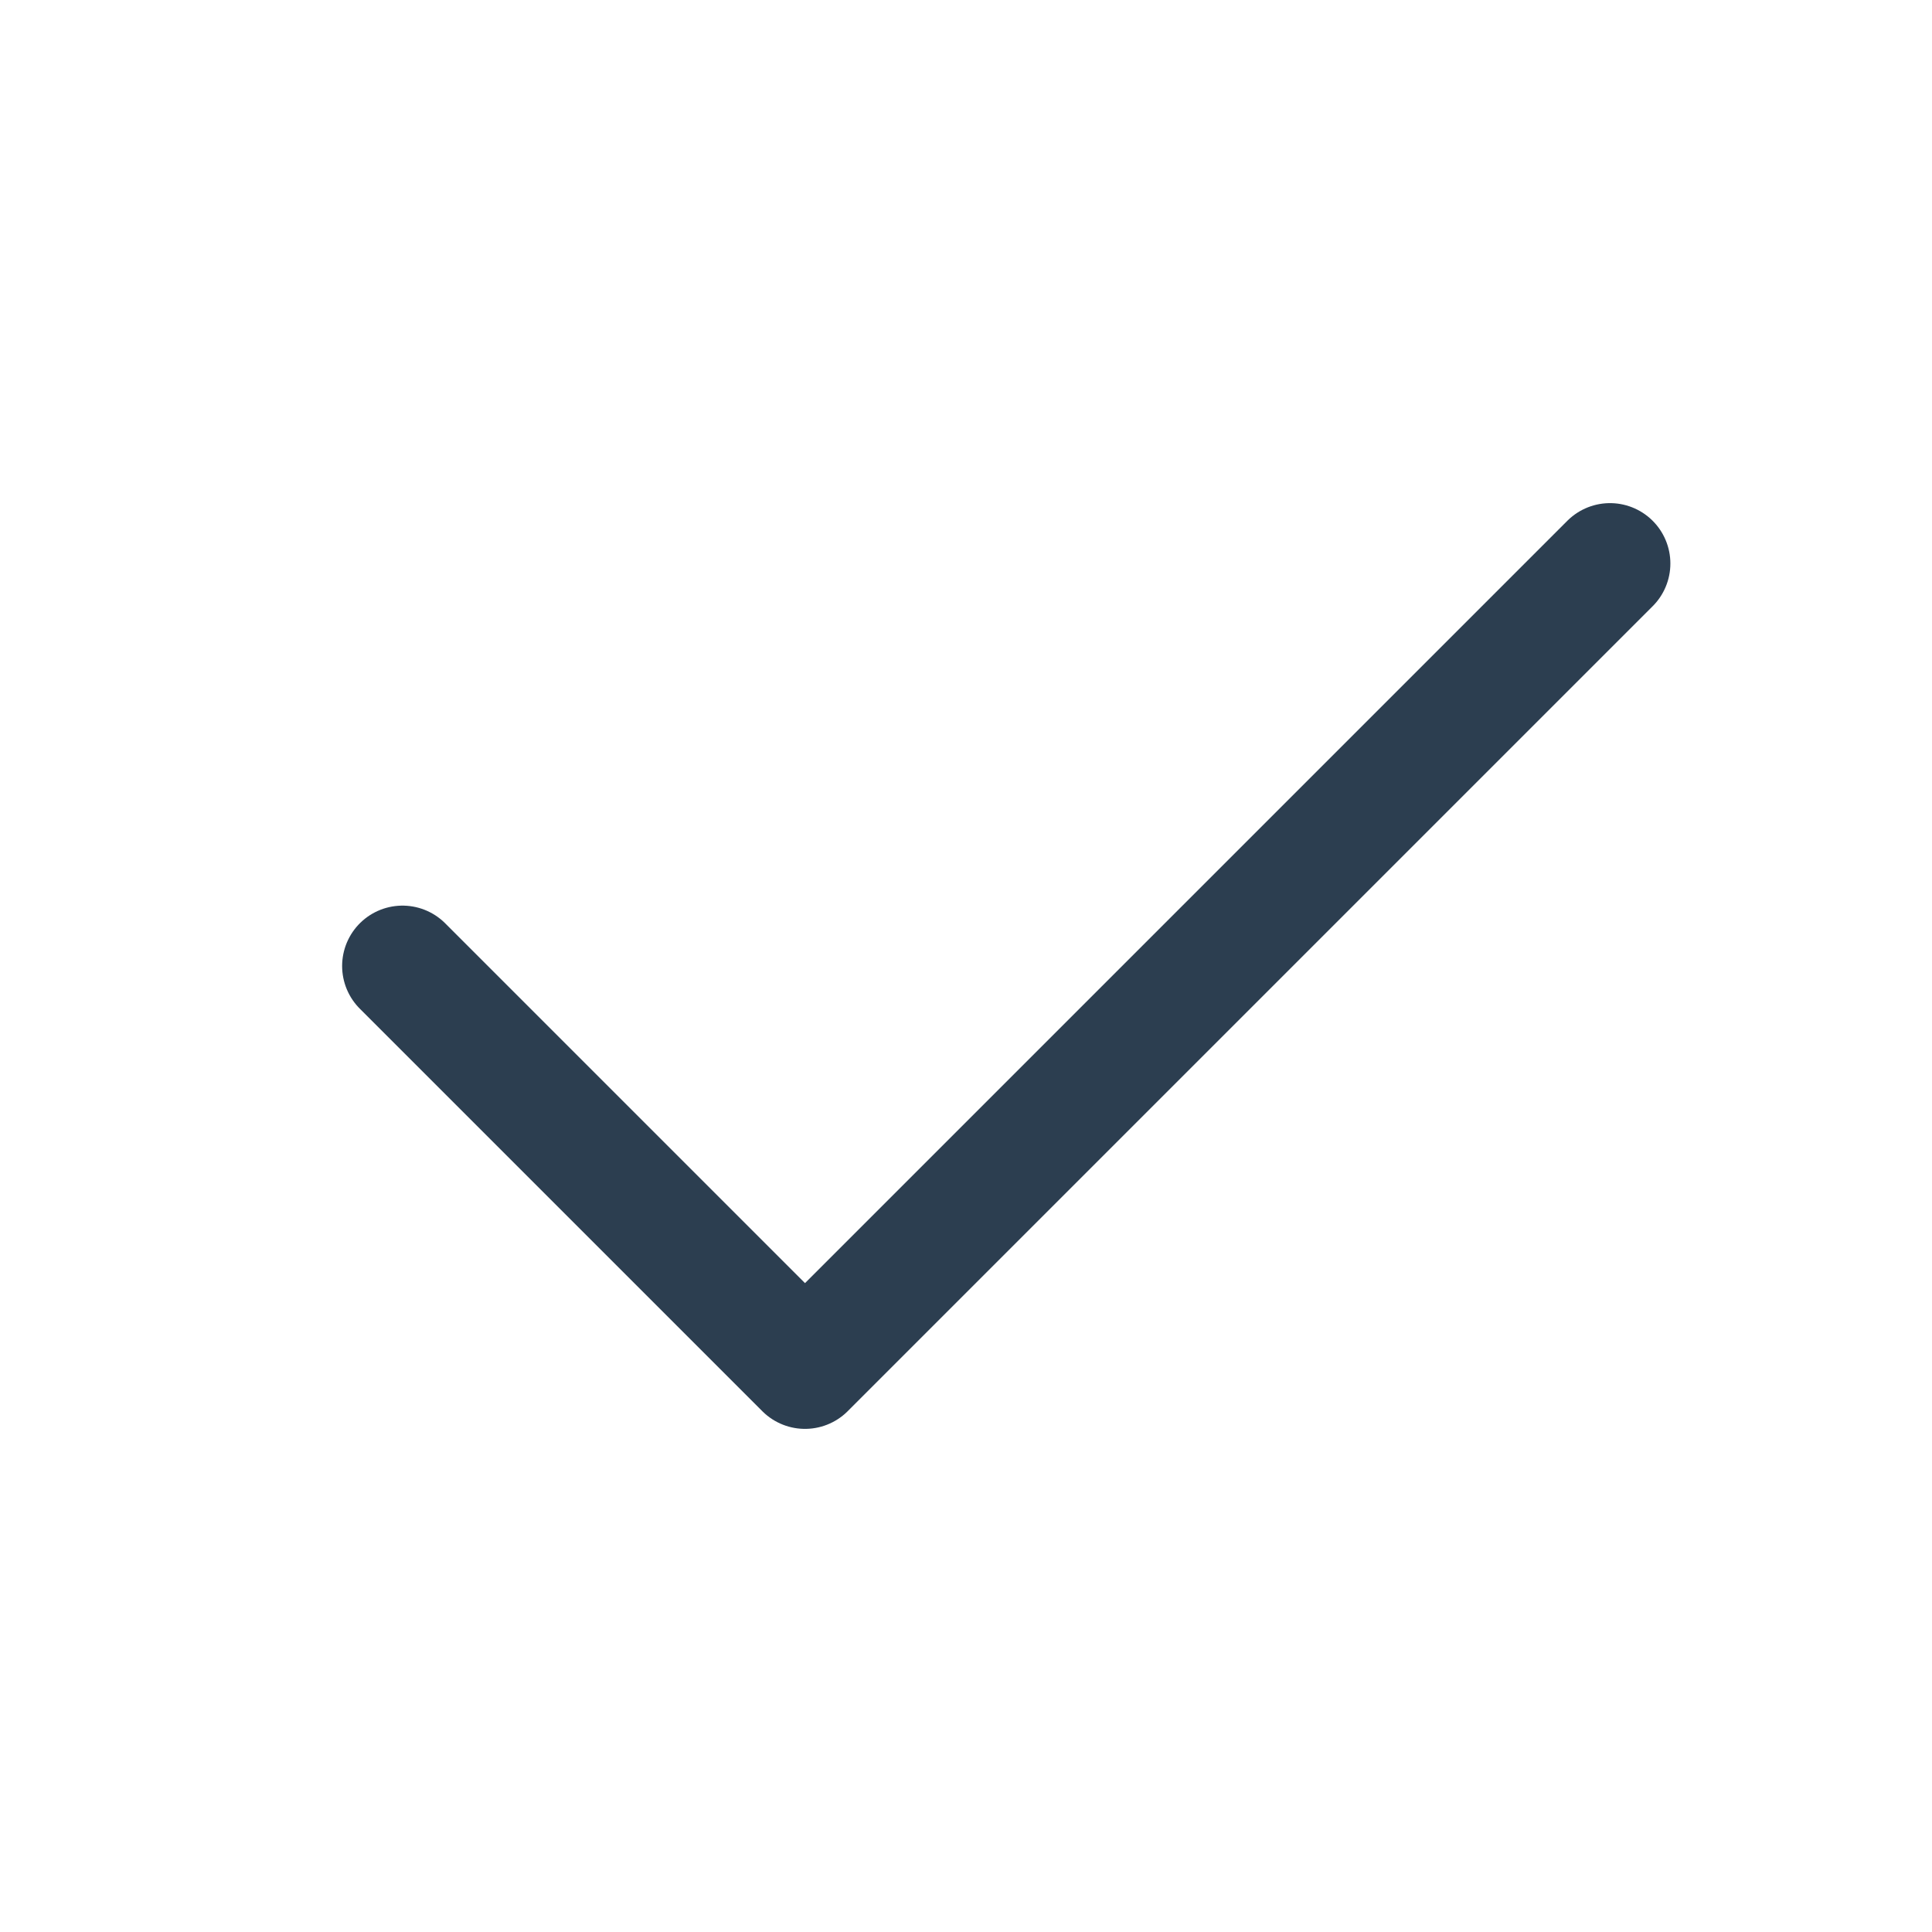
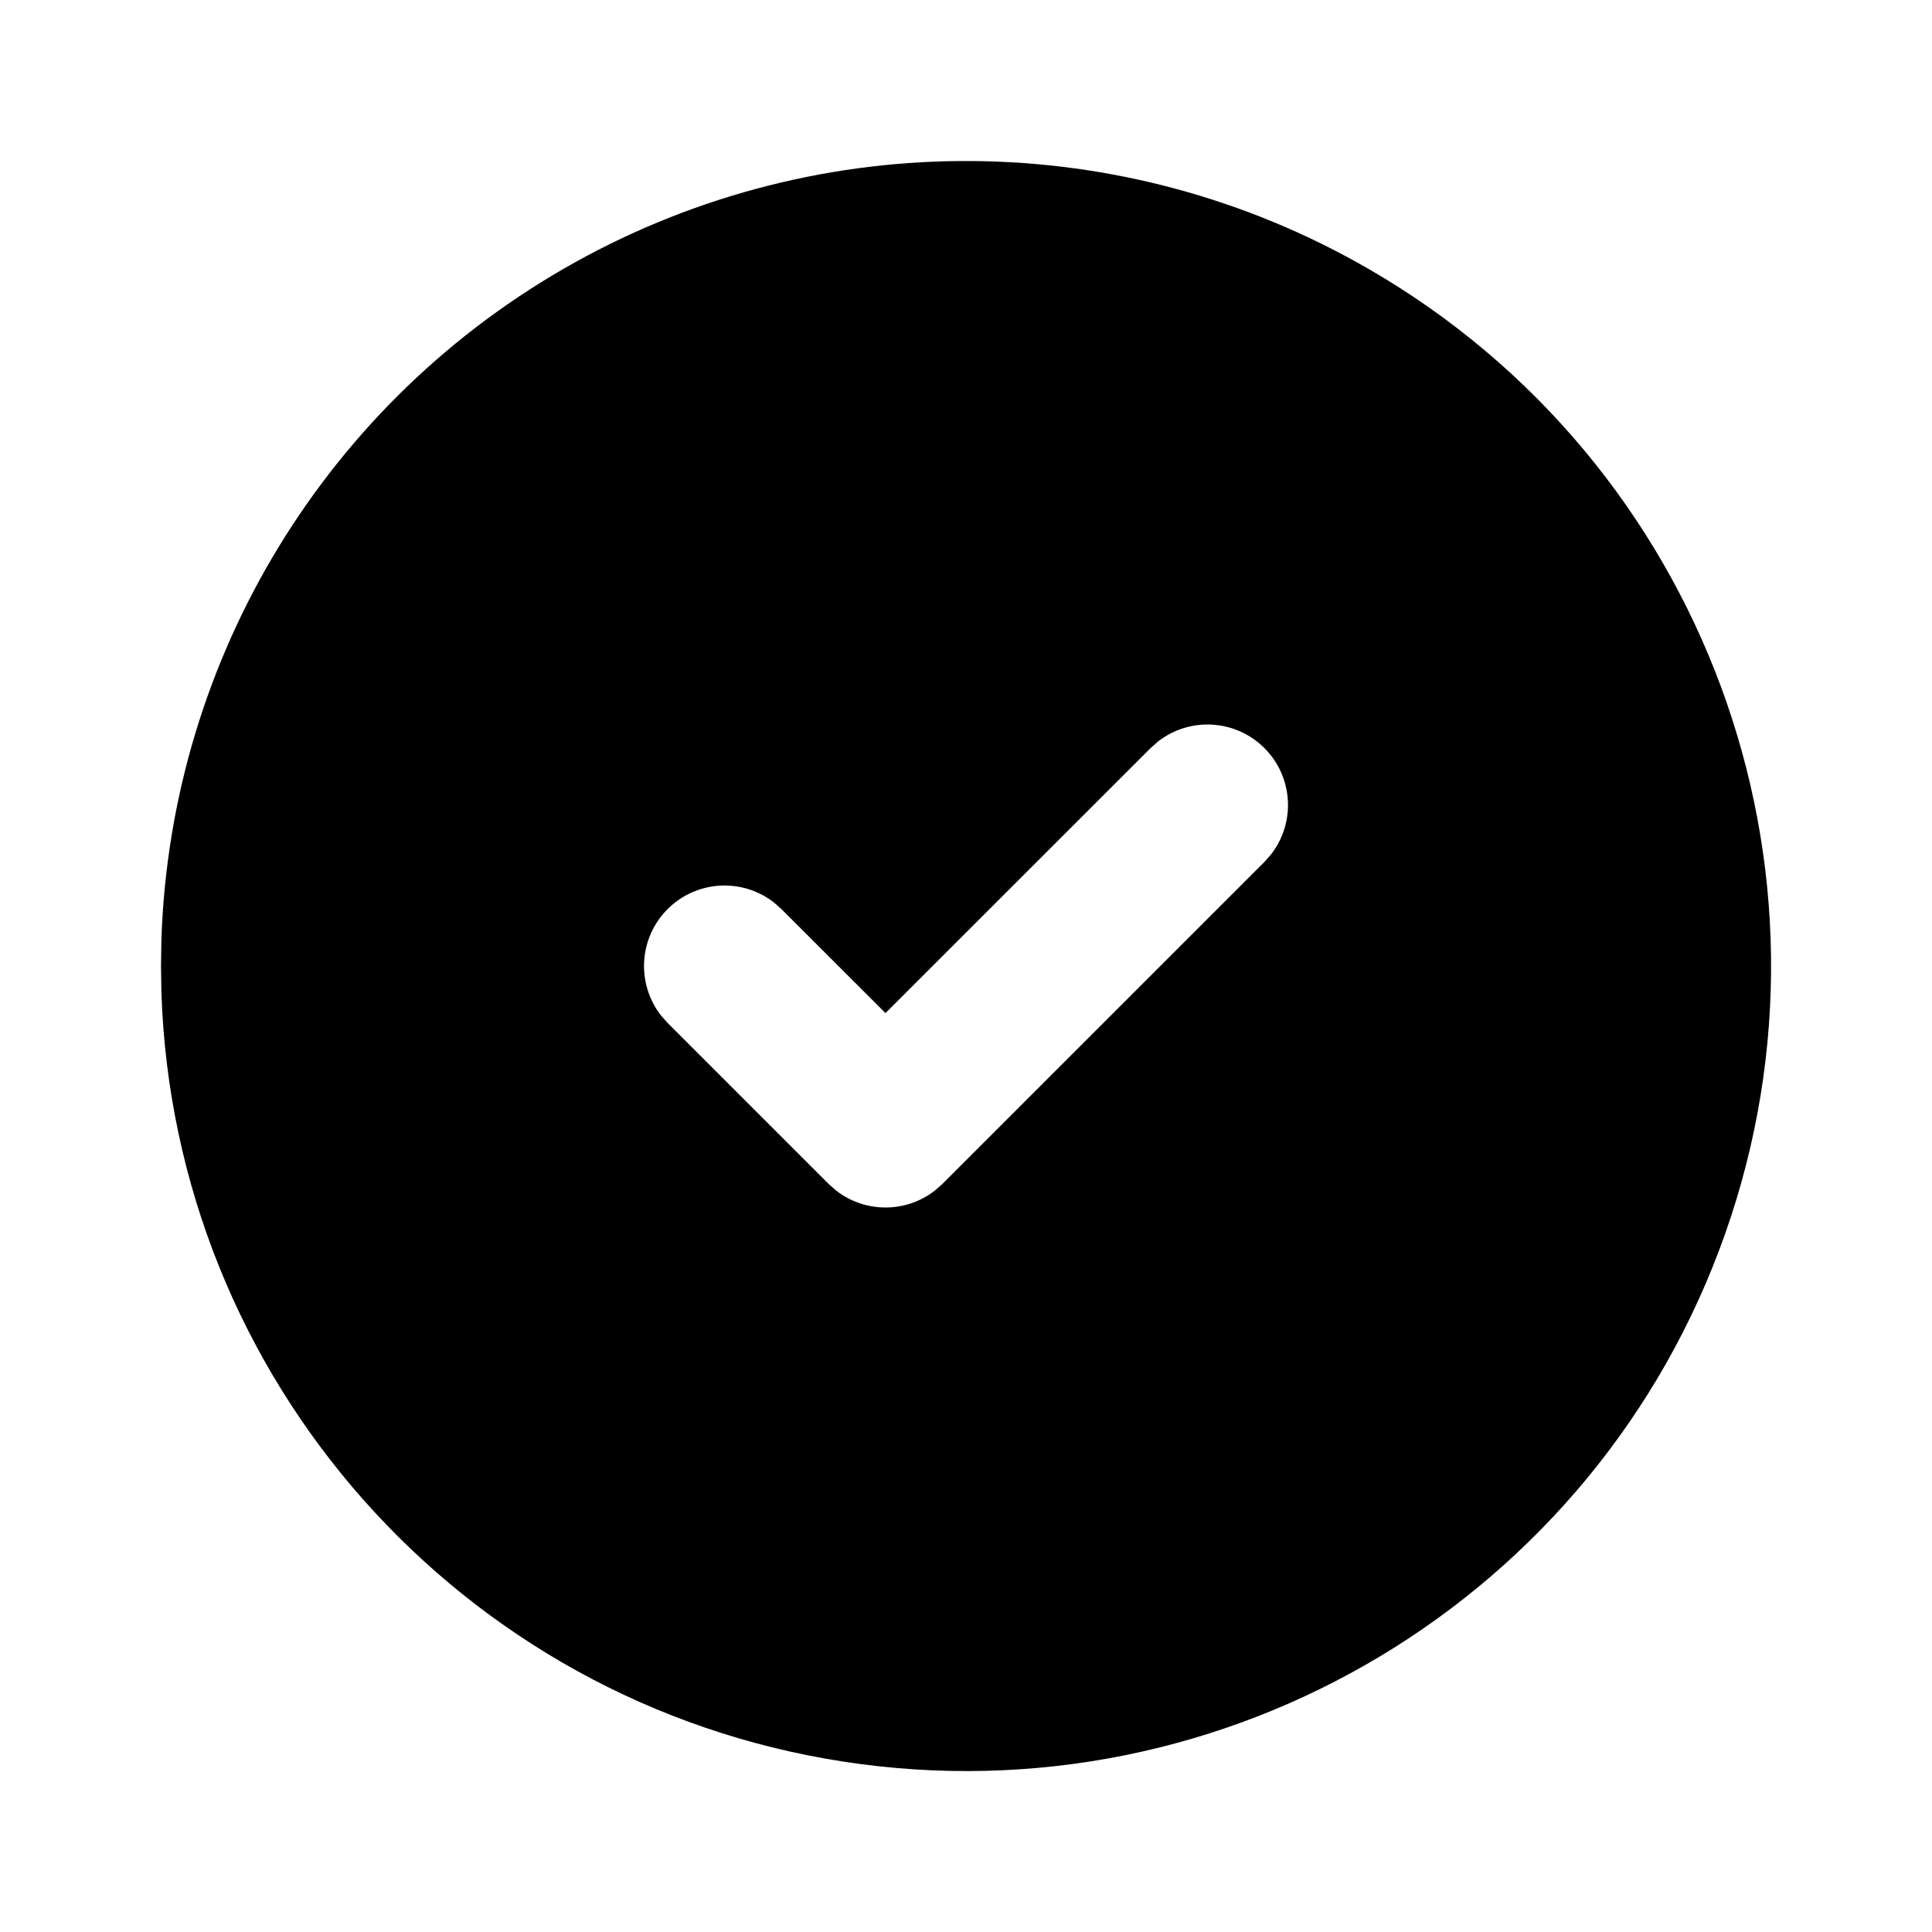
- <svg xmlns="http://www.w3.org/2000/svg" class="icon icon-tabler icon-tabler-check" width="44" height="44" viewBox="0 0 24 24" stroke-width="1.5" stroke="#2c3e50" fill="none" stroke-linecap="round" stroke-linejoin="round">
+ <svg xmlns="http://www.w3.org/2000/svg" width="24" height="24" viewBox="0 0 24 24" fill="currentColor" class="icon icon-tabler icons-tabler-filled icon-tabler-circle-check">
  <path stroke="none" d="M0 0h24v24H0z" fill="none" />
-   <path d="M5 12l5 5l10 -10" />
+   <path d="M17 3.34a10 10 0 1 1 -14.995 8.984l-.005 -.324l.005 -.324a10 10 0 0 1 14.995 -8.336zm-1.293 5.953a1 1 0 0 0 -1.32 -.083l-.094 .083l-3.293 3.292l-1.293 -1.292l-.094 -.083a1 1 0 0 0 -1.403 1.403l.083 .094l2 2l.094 .083a1 1 0 0 0 1.226 0l.094 -.083l4 -4l.083 -.094a1 1 0 0 0 -.083 -1.32z" />
</svg>
